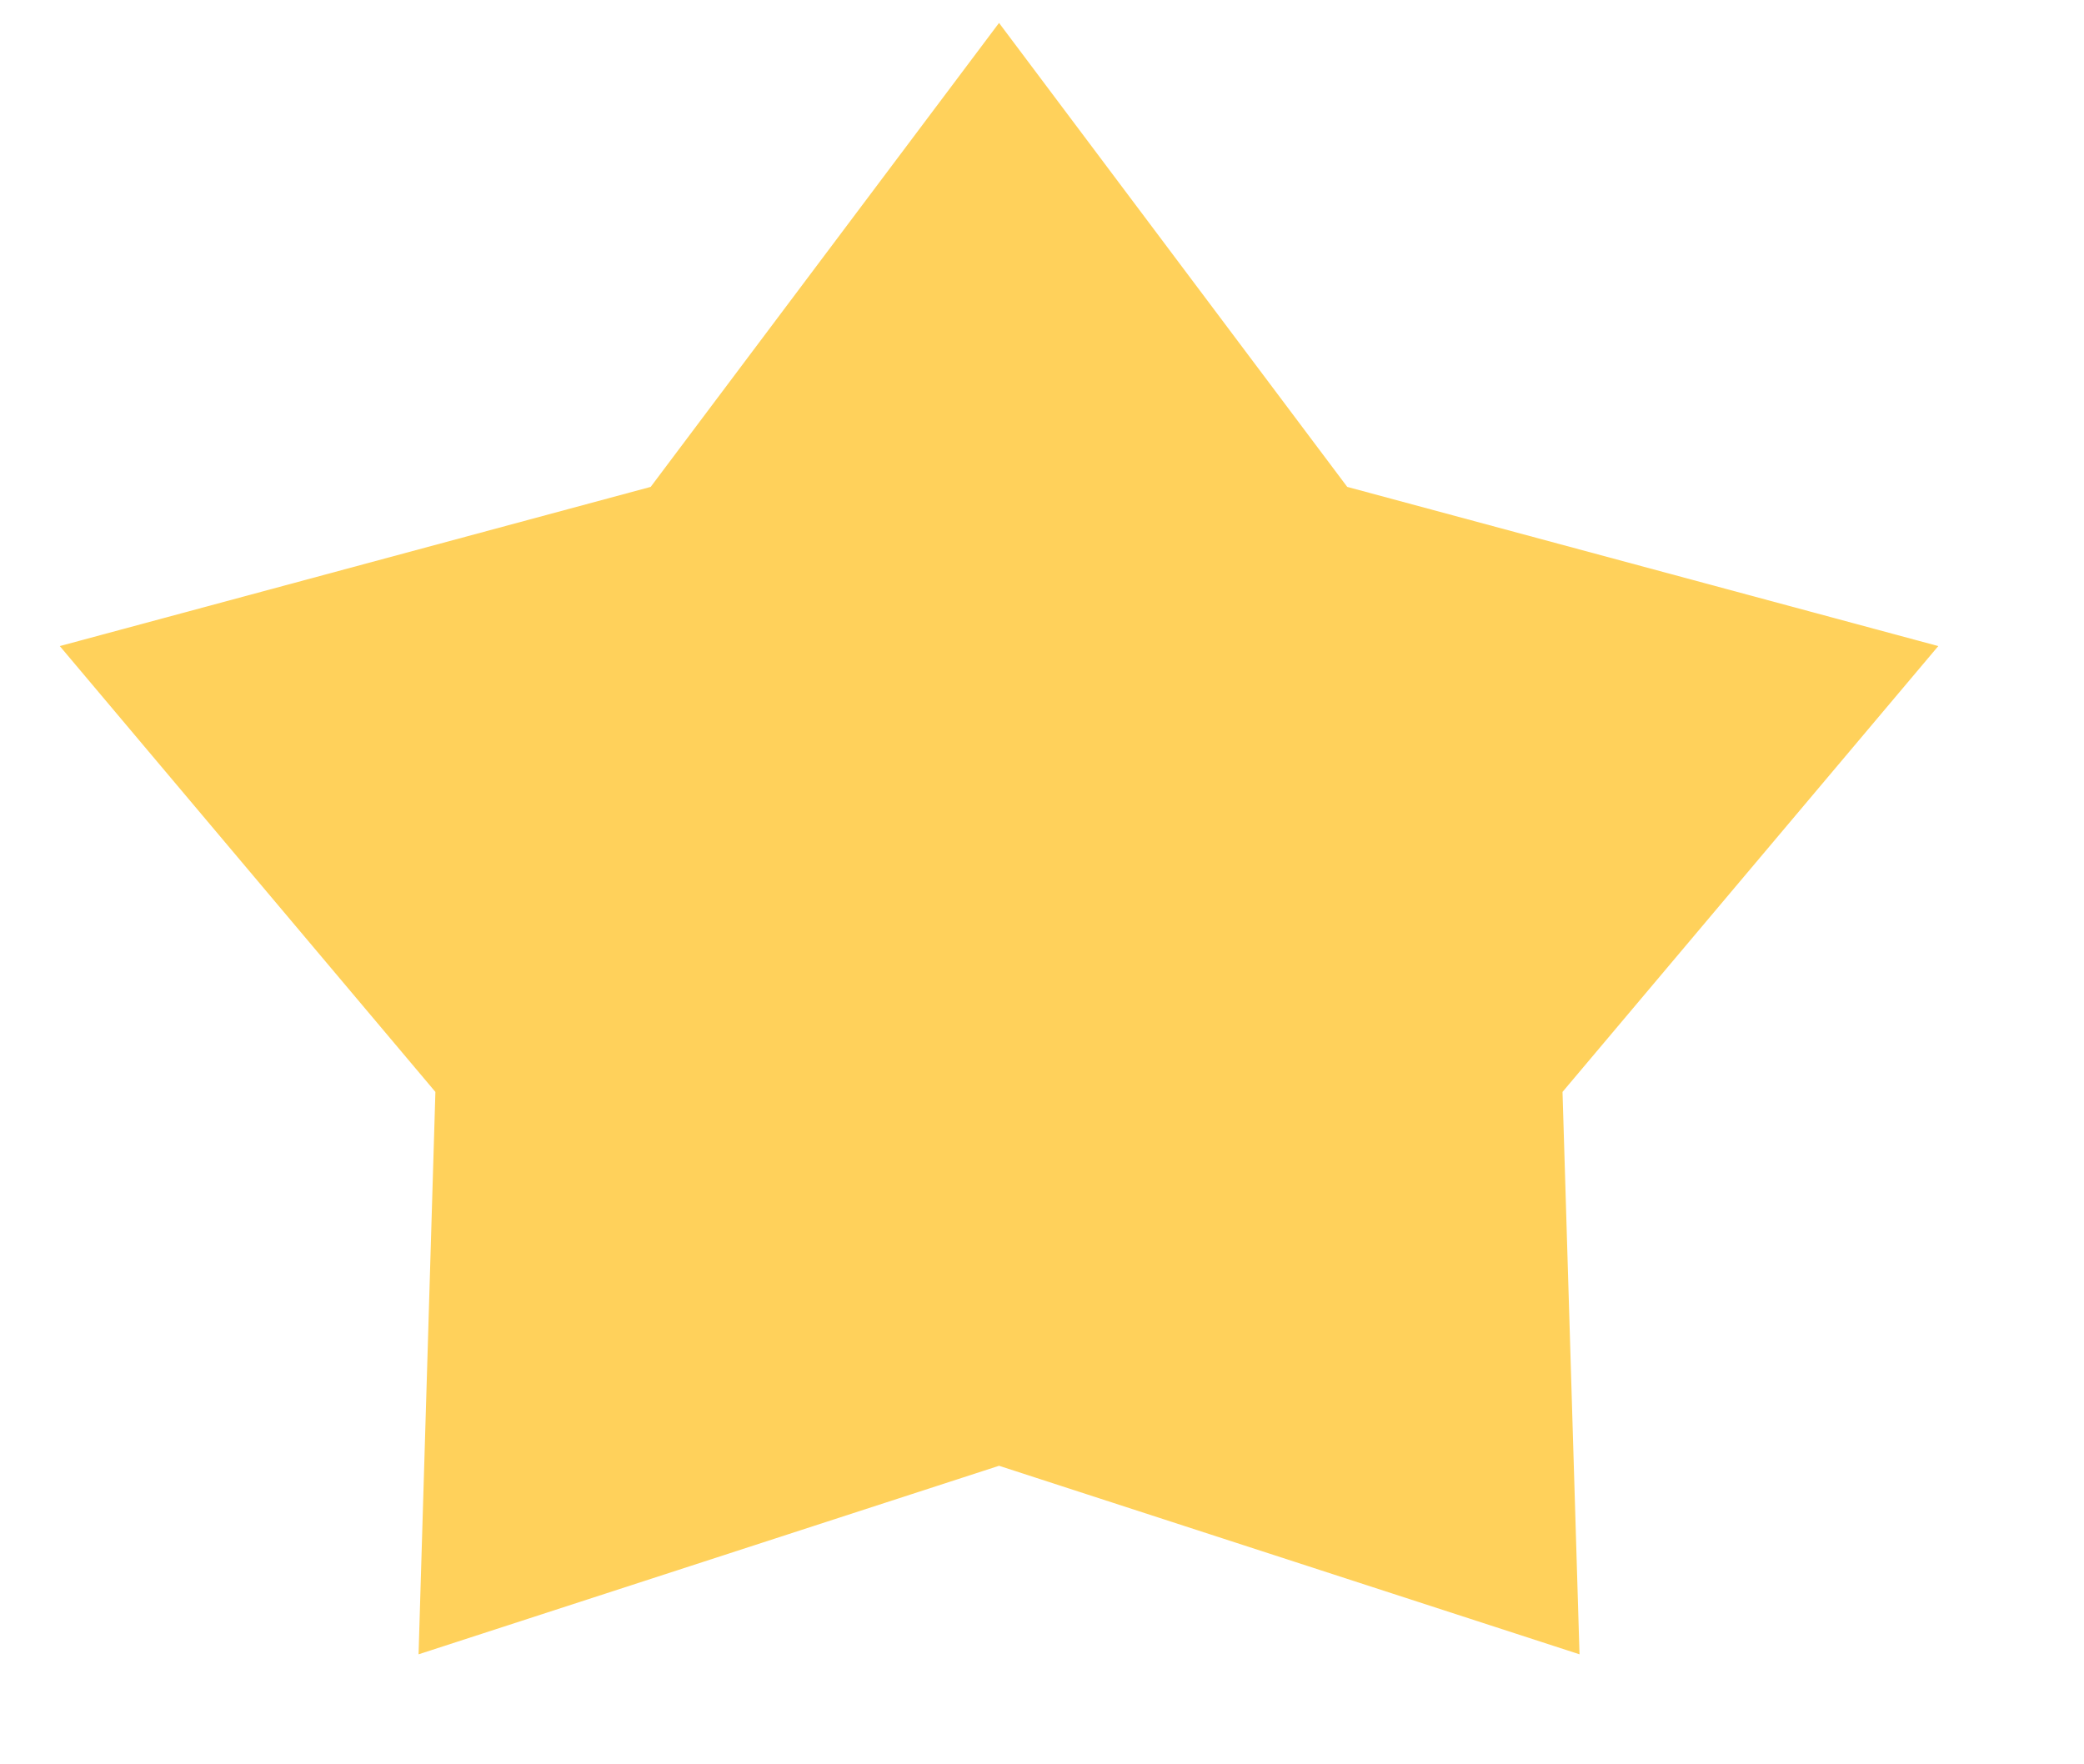
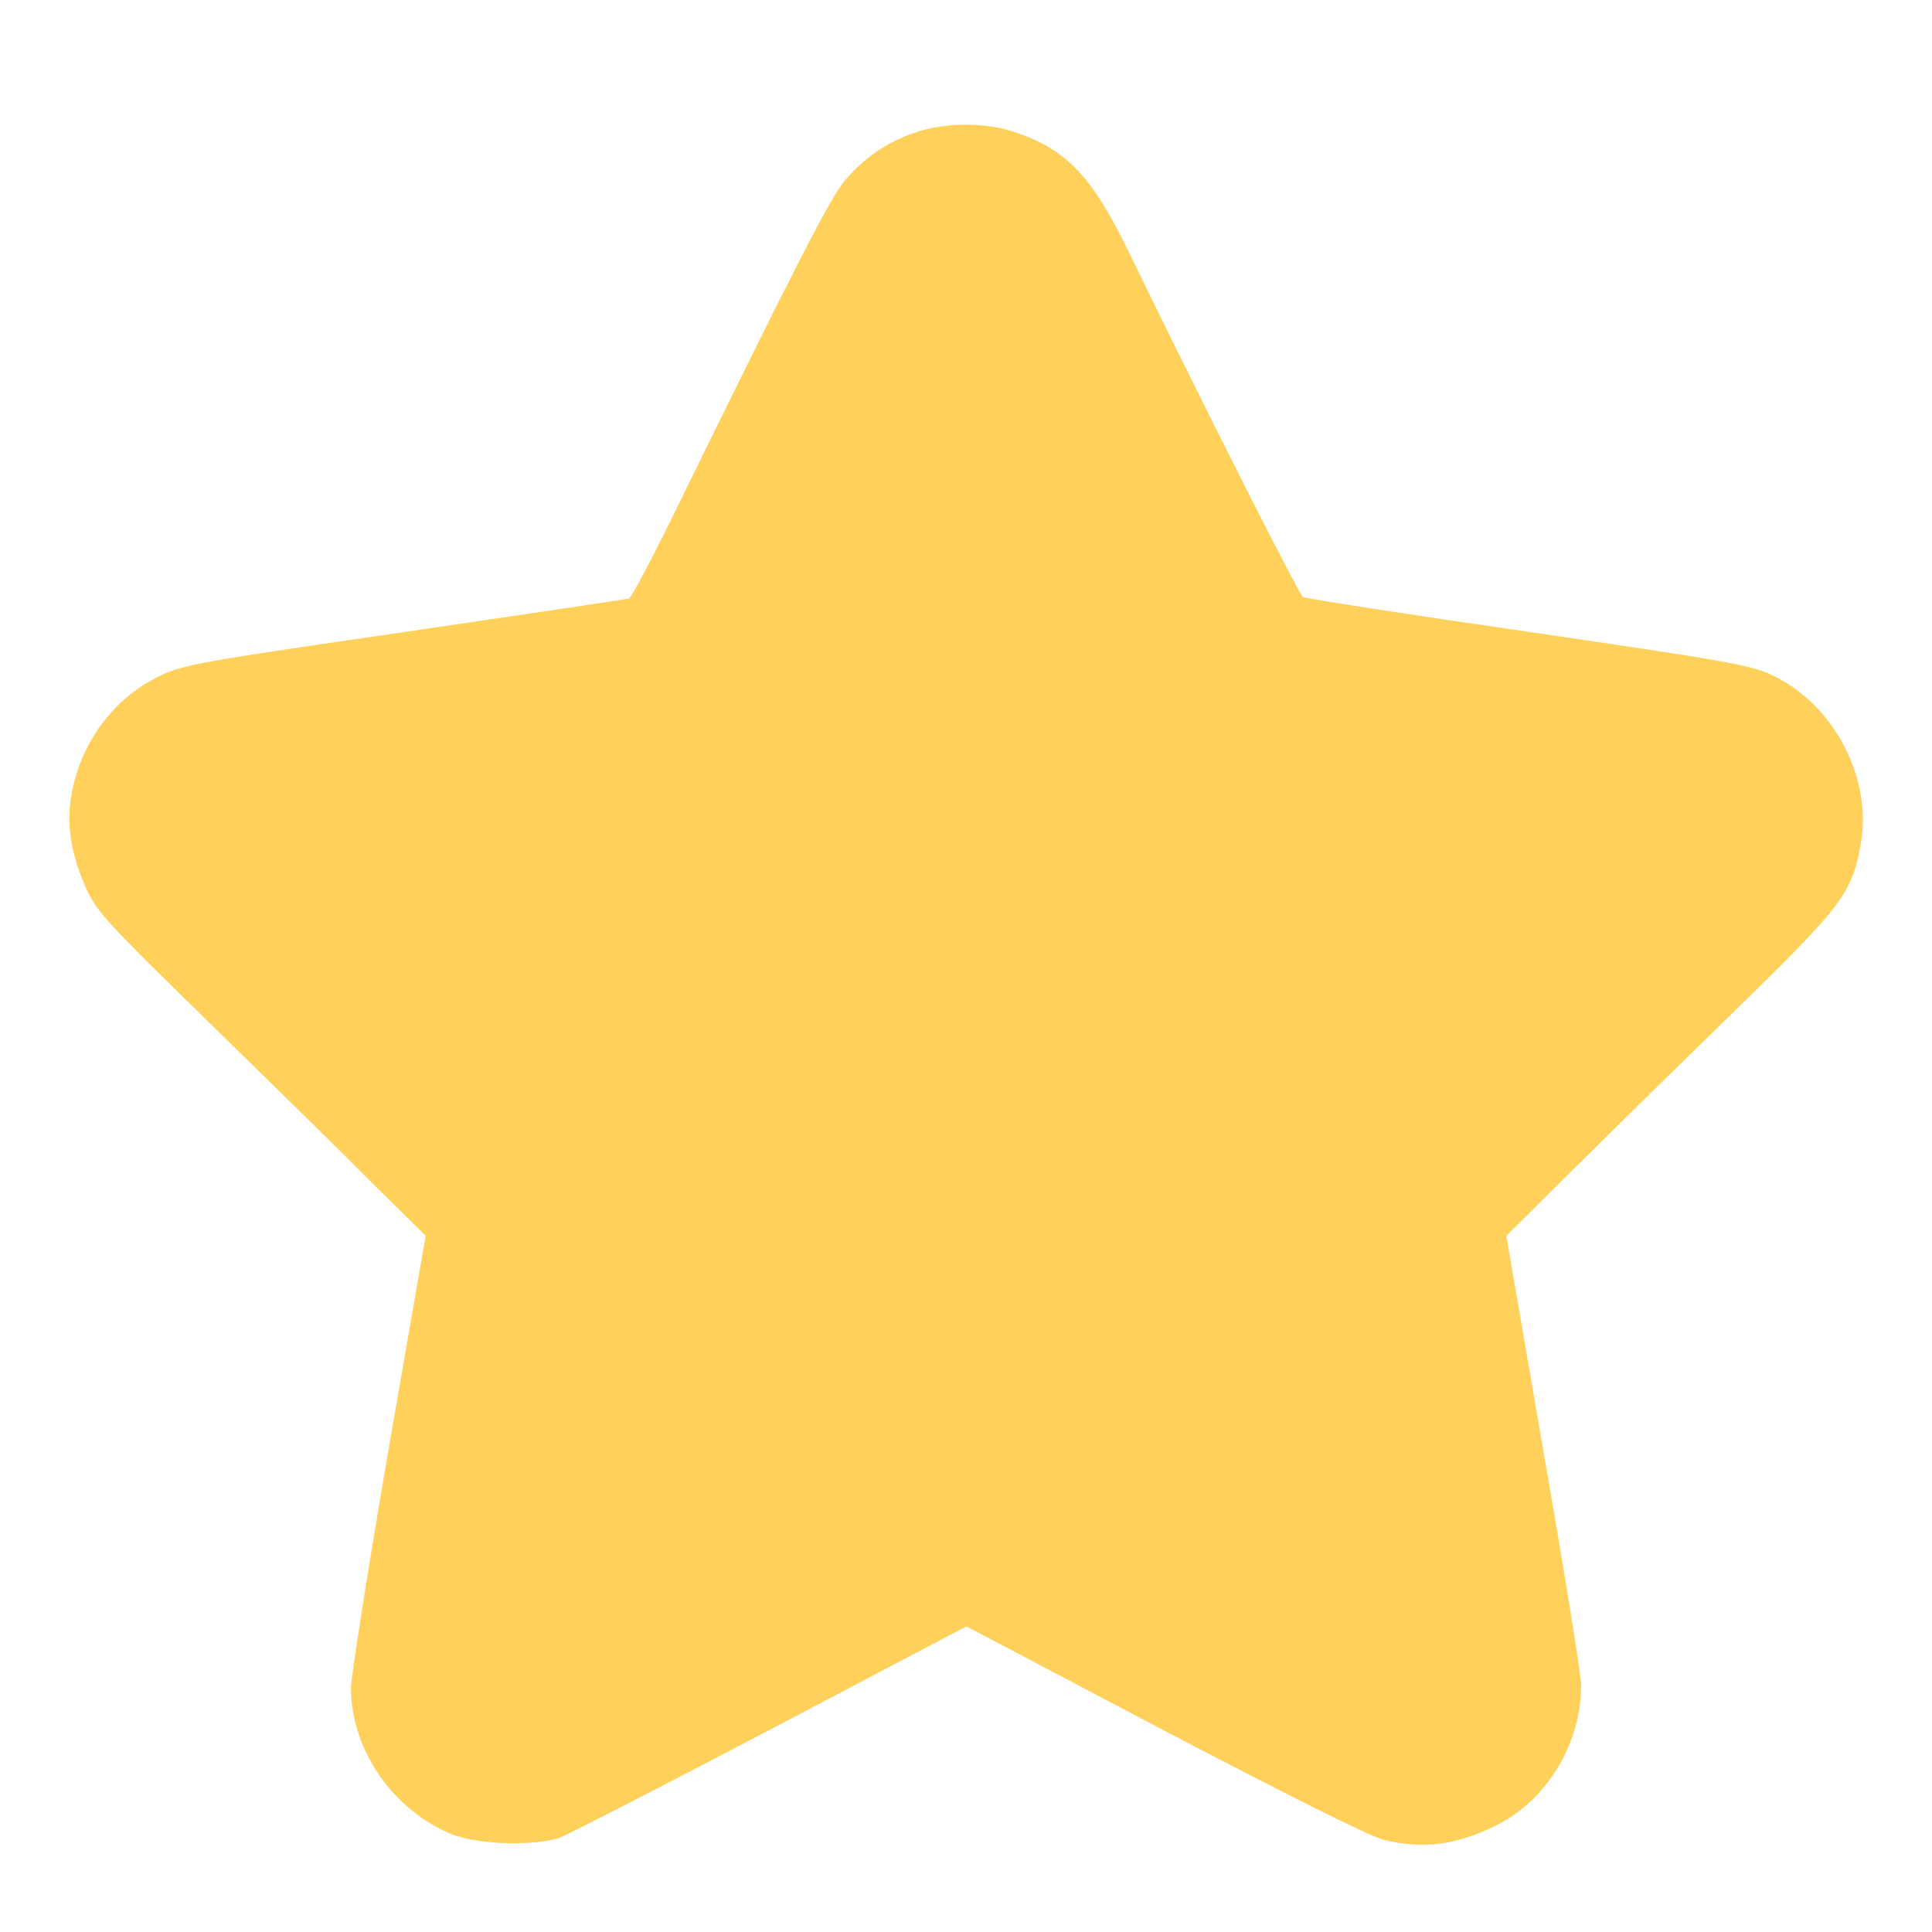
- <svg xmlns="http://www.w3.org/2000/svg" width="13" height="11" viewBox="0 0 13 11" fill="none">
-   <path d="M6.232 0.143L8.404 3.037L12.091 4.03L9.747 6.811L9.853 10.319L6.232 9.143L2.611 10.319L2.716 6.811L0.373 4.03L4.059 3.037L6.232 0.143Z" fill="#FFD15B" />
+ <svg xmlns="http://www.w3.org/2000/svg" version="1.0" width="512pt" height="512pt" viewBox="0 0 512 512" preserveAspectRatio="xMidYMid meet">
+   <g transform="translate(0,512) scale(0.1,-0.1)" fill="#FFD15B" stroke="none">
+     <path d="M2426 4769 c-74 -25 -132 -64 -185 -125 -39 -44 -129 -220 -463 -902 -55 -112 -105 -205 -111 -208 -7 -2 -275 -42 -596 -89 -538 -78 -588 -87 -647 -116 -122 -58 -211 -177 -235 -317 -14 -79 0 -161 41 -250 27 -58 59 -93 303 -331 149 -146 345 -337 433 -426 l162 -160 -99 -570 c-54 -314 -98 -595 -99 -626 -1 -165 112 -328 270 -391 69 -27 222 -31 286 -7 23 9 274 138 558 287 l517 272 522 -275 c330 -173 544 -280 582 -290 105 -27 196 -15 303 39 133 67 223 218 222 371 0 27 -45 306 -100 620 l-98 570 166 165 c92 91 287 283 433 425 292 285 316 316 340 447 32 175 -71 372 -235 449 -58 27 -116 37 -648 115 -320 46 -589 88 -595 92 -11 6 -280 540 -463 917 -95 196 -164 269 -298 314 -81 28 -186 27 -266 0z" />
+   </g>
</svg>
